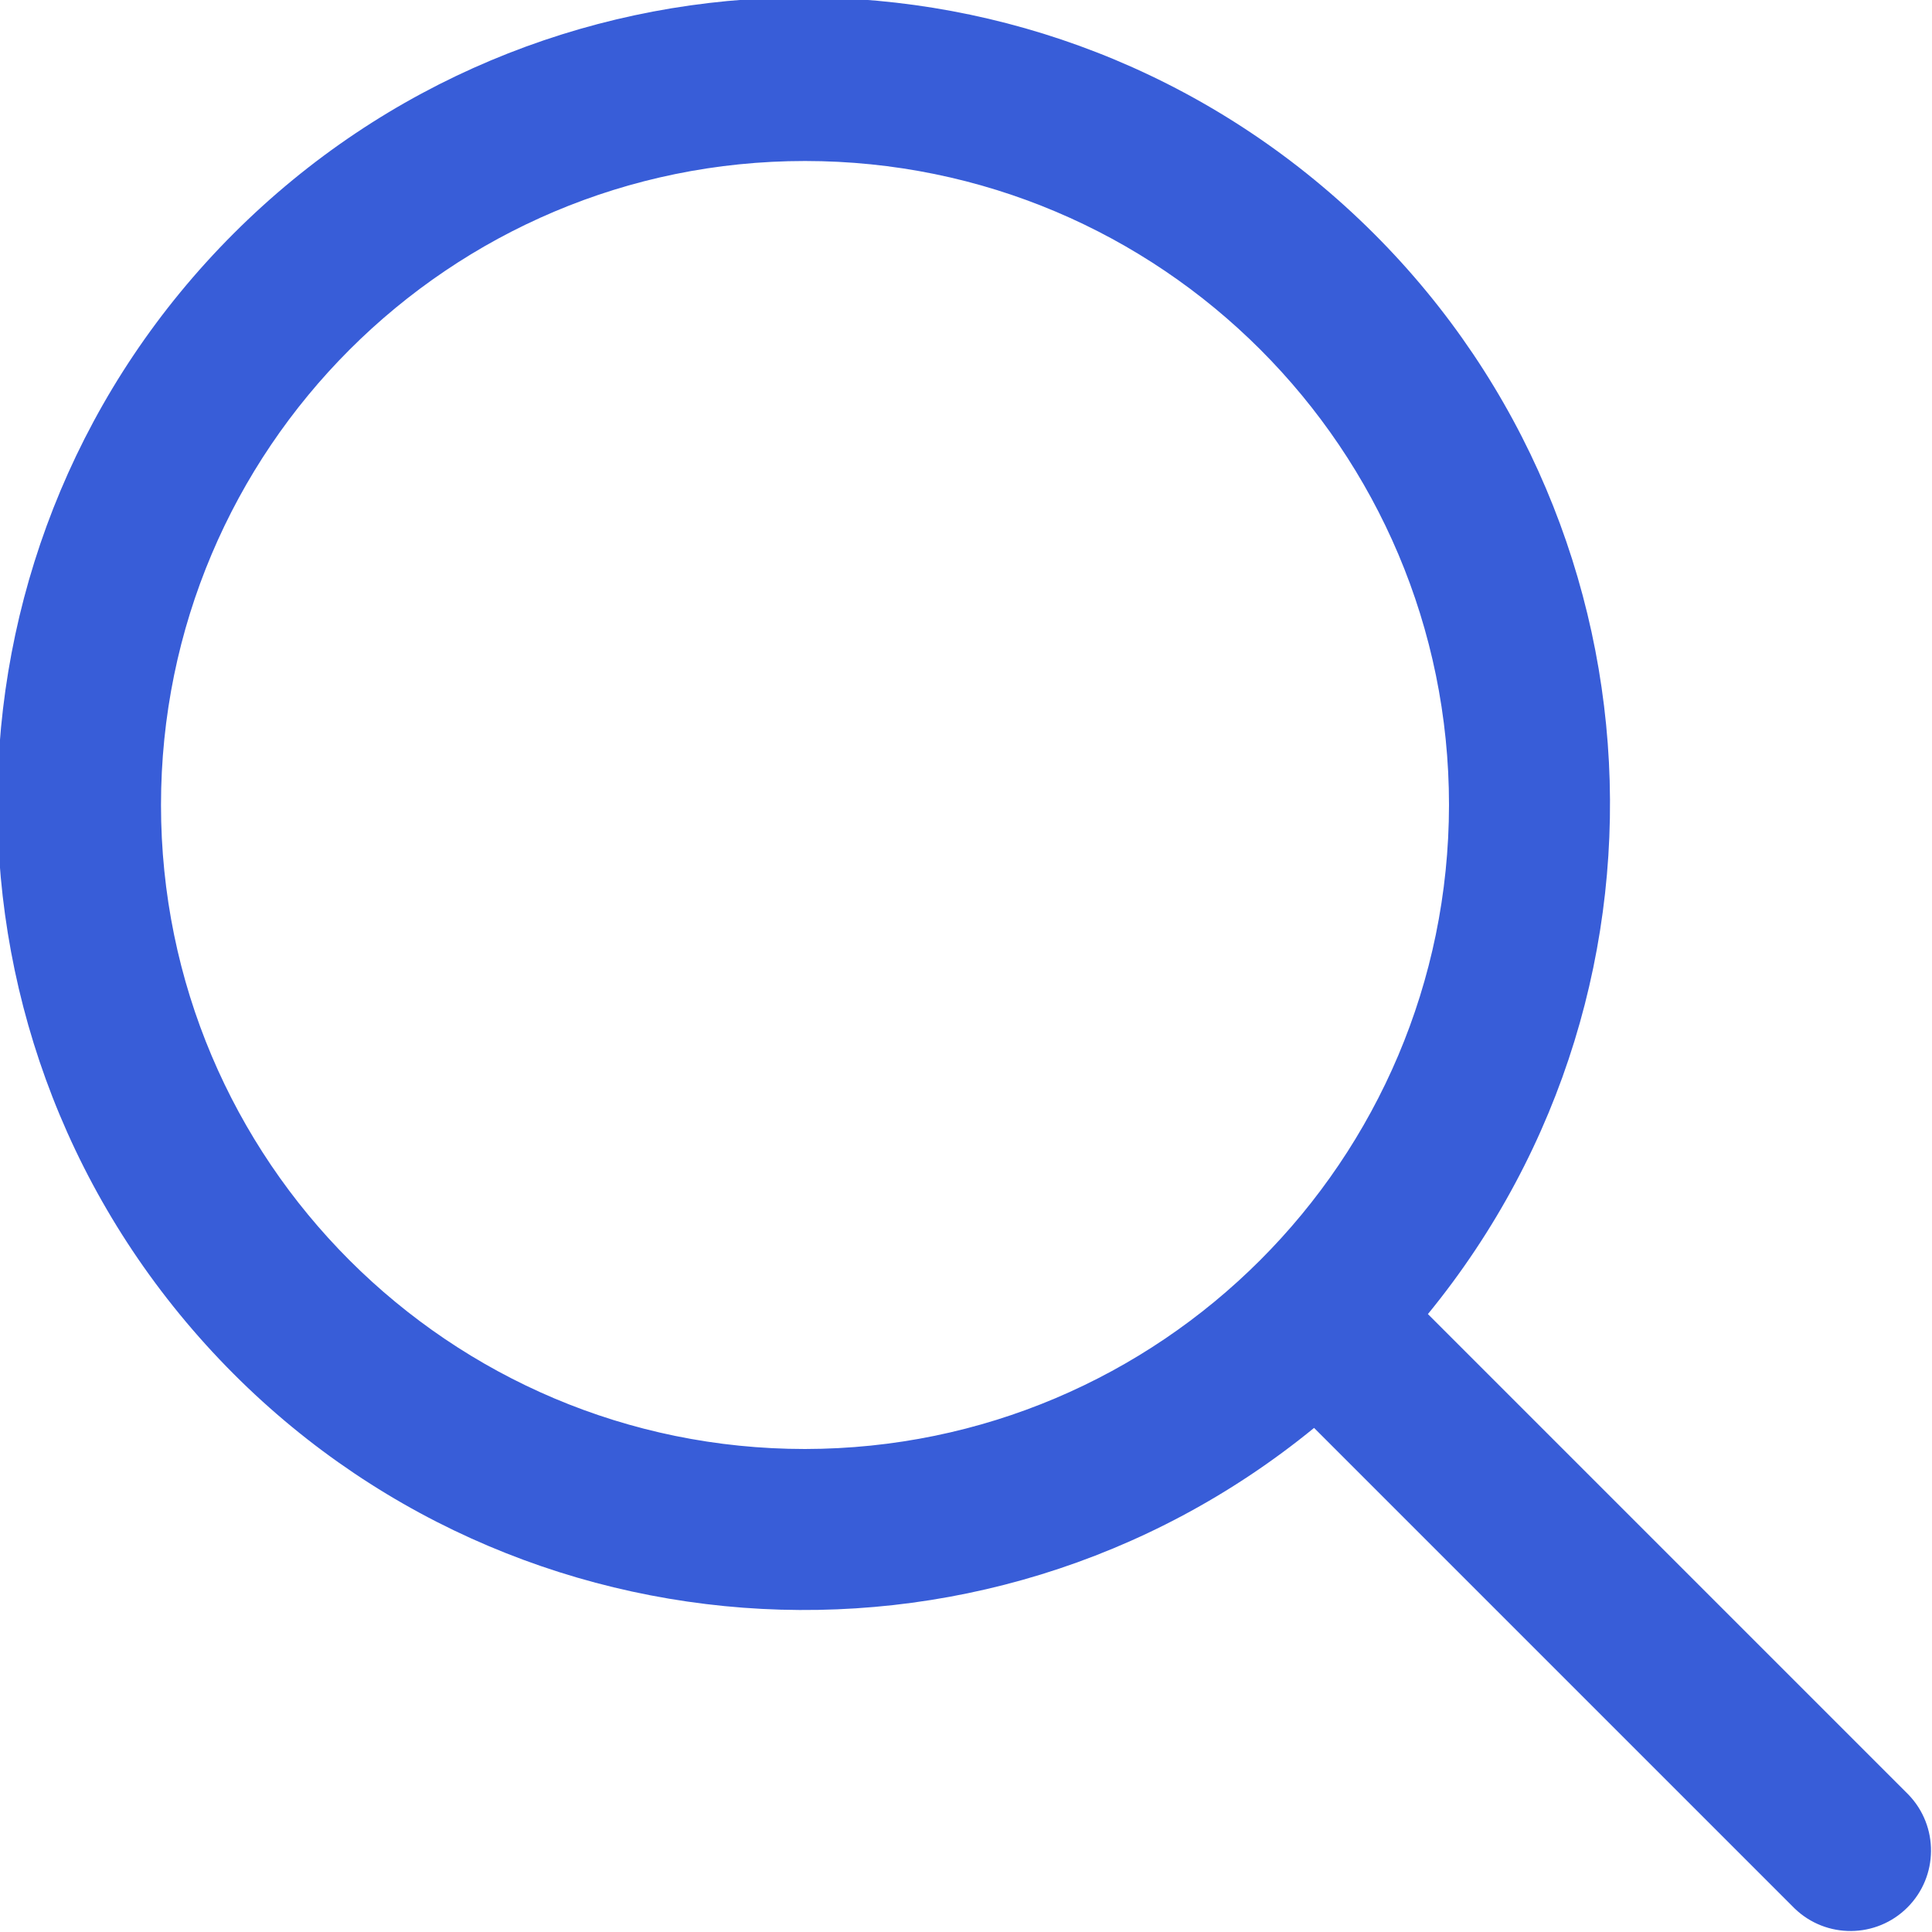
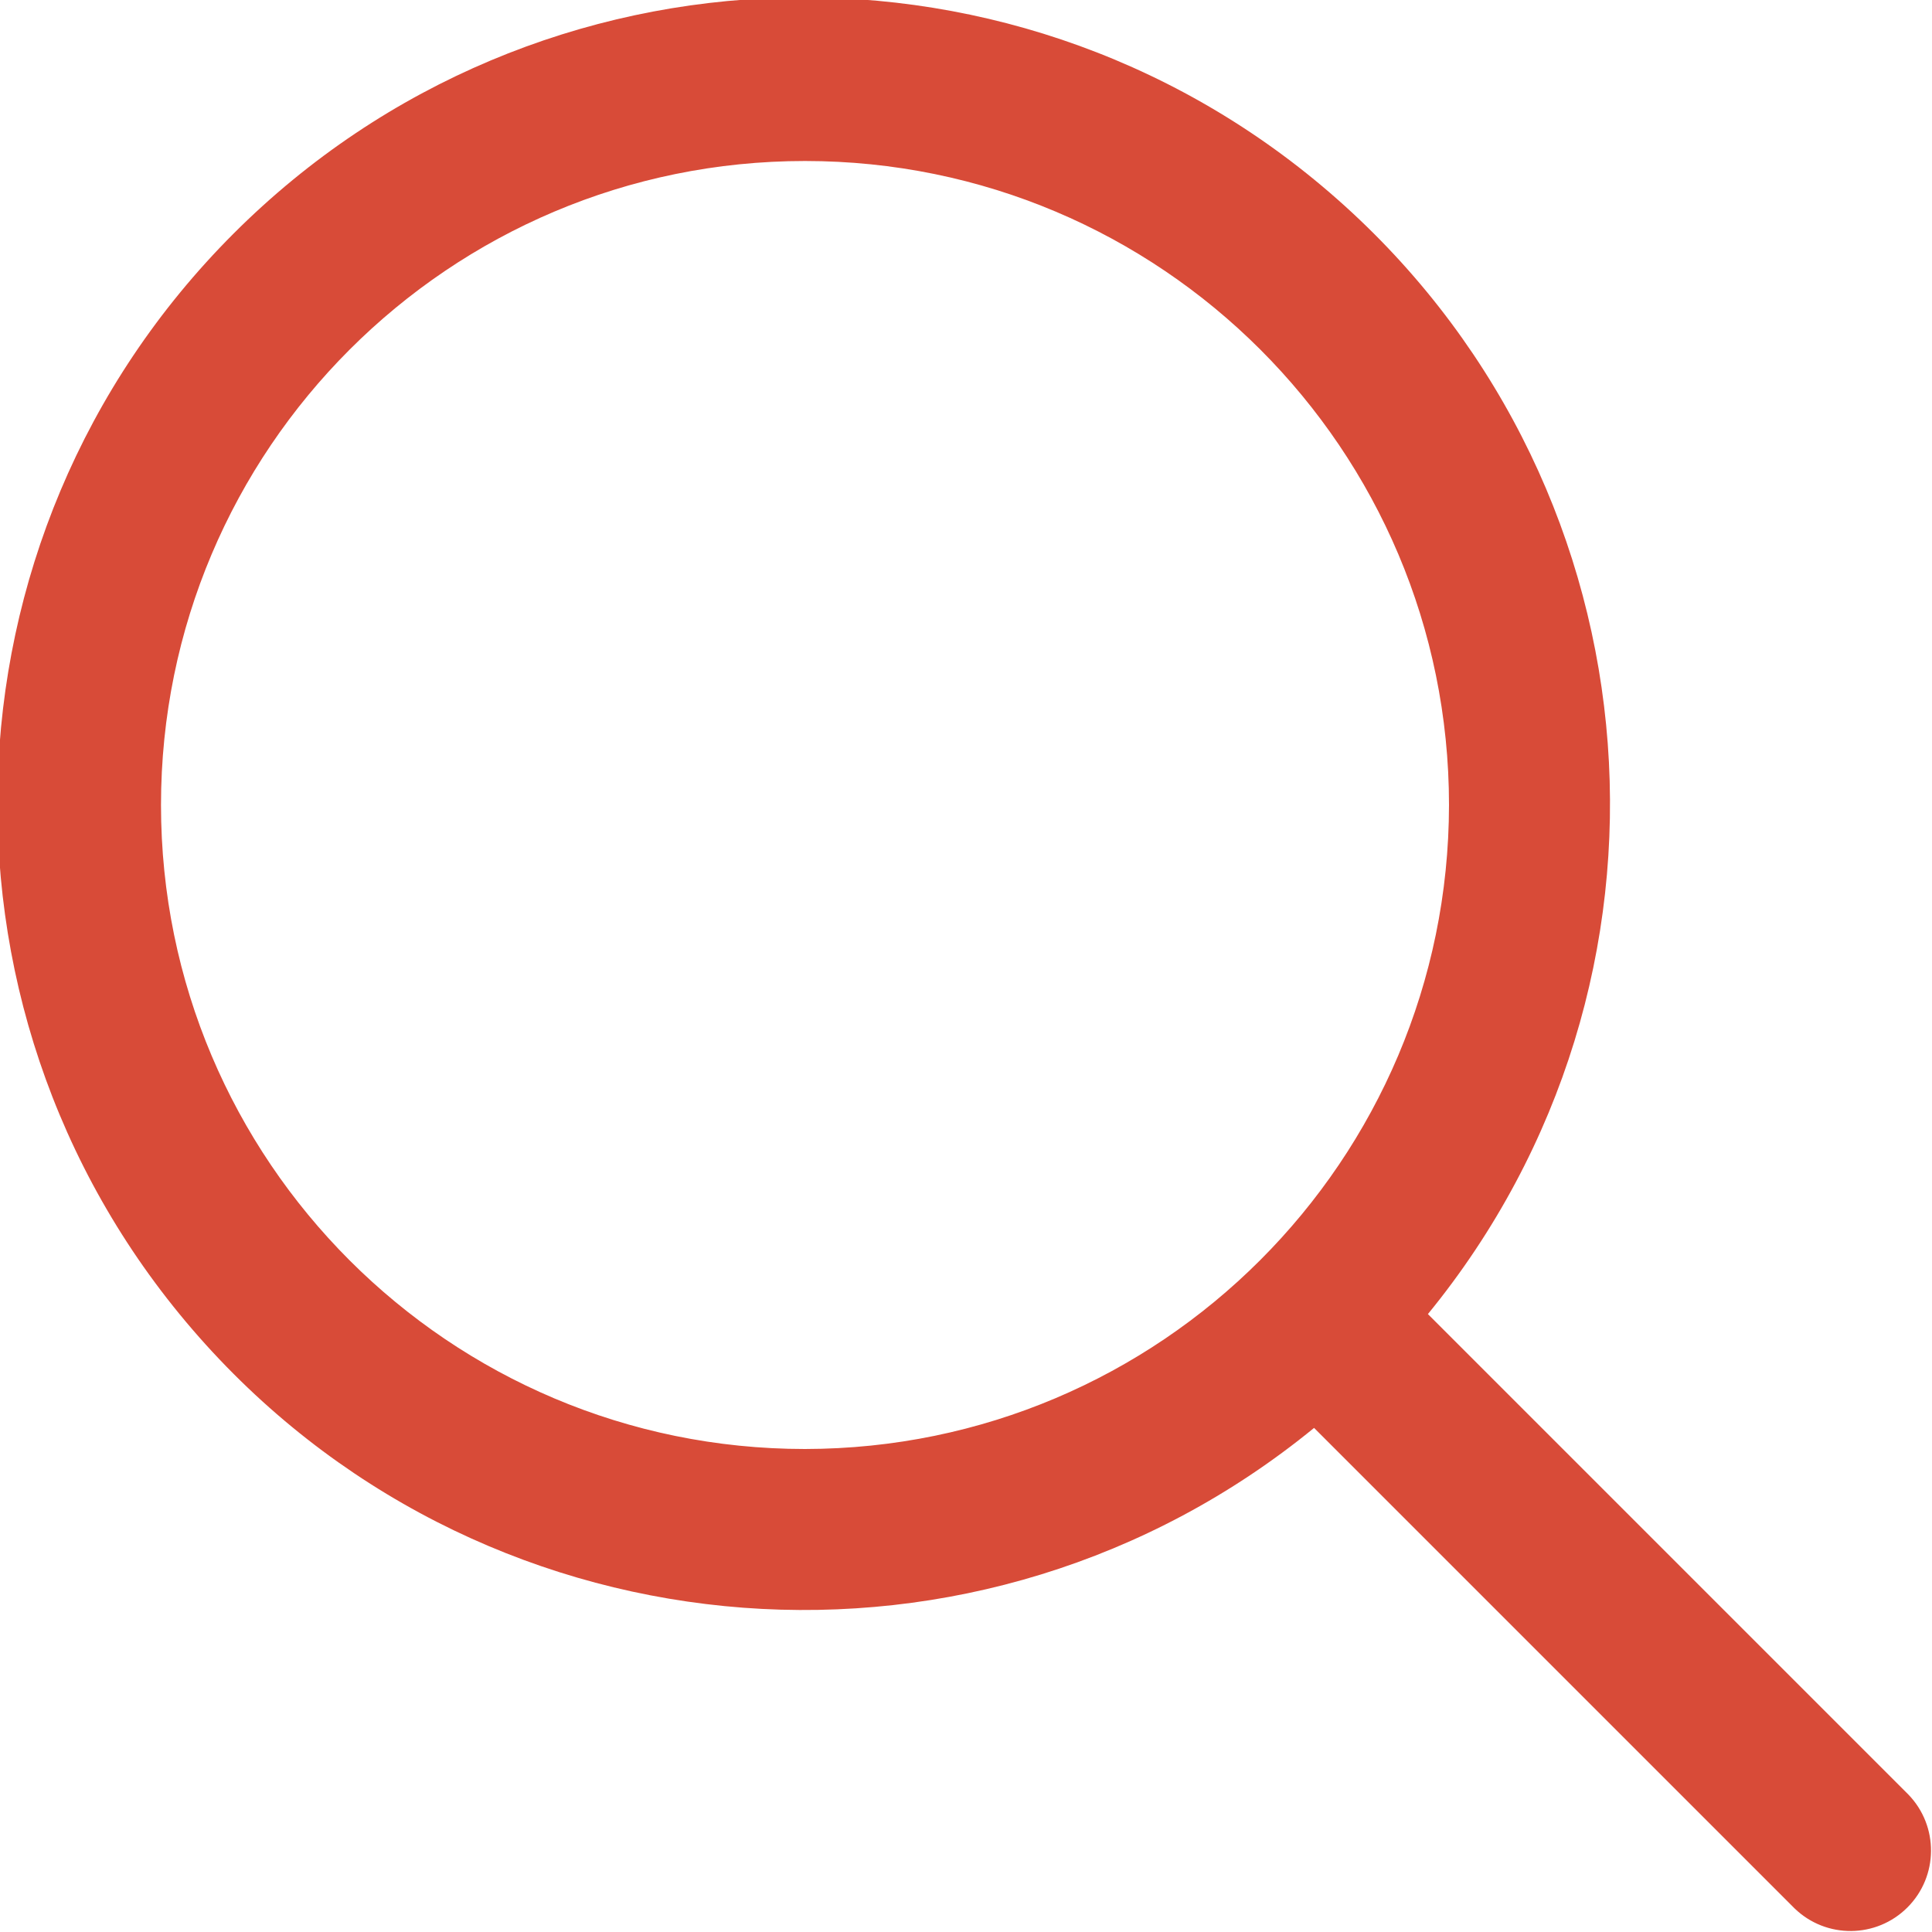
- <svg xmlns="http://www.w3.org/2000/svg" fill="#385dd8" id="Outline" viewBox="0 0 24 24">
+ <svg xmlns="http://www.w3.org/2000/svg" fill="#d84b38" id="Outline" viewBox="0 0 24 24">
  <path d="M23.707,22.293l-5.969-5.969a10.016,10.016,0,1,0-1.414,1.414l5.969,5.969a1,1,0,0,0,1.414-1.414ZM10,18a8,8,0,1,1,8-8A8.009,8.009,0,0,1,10,18Z" />
</svg>
